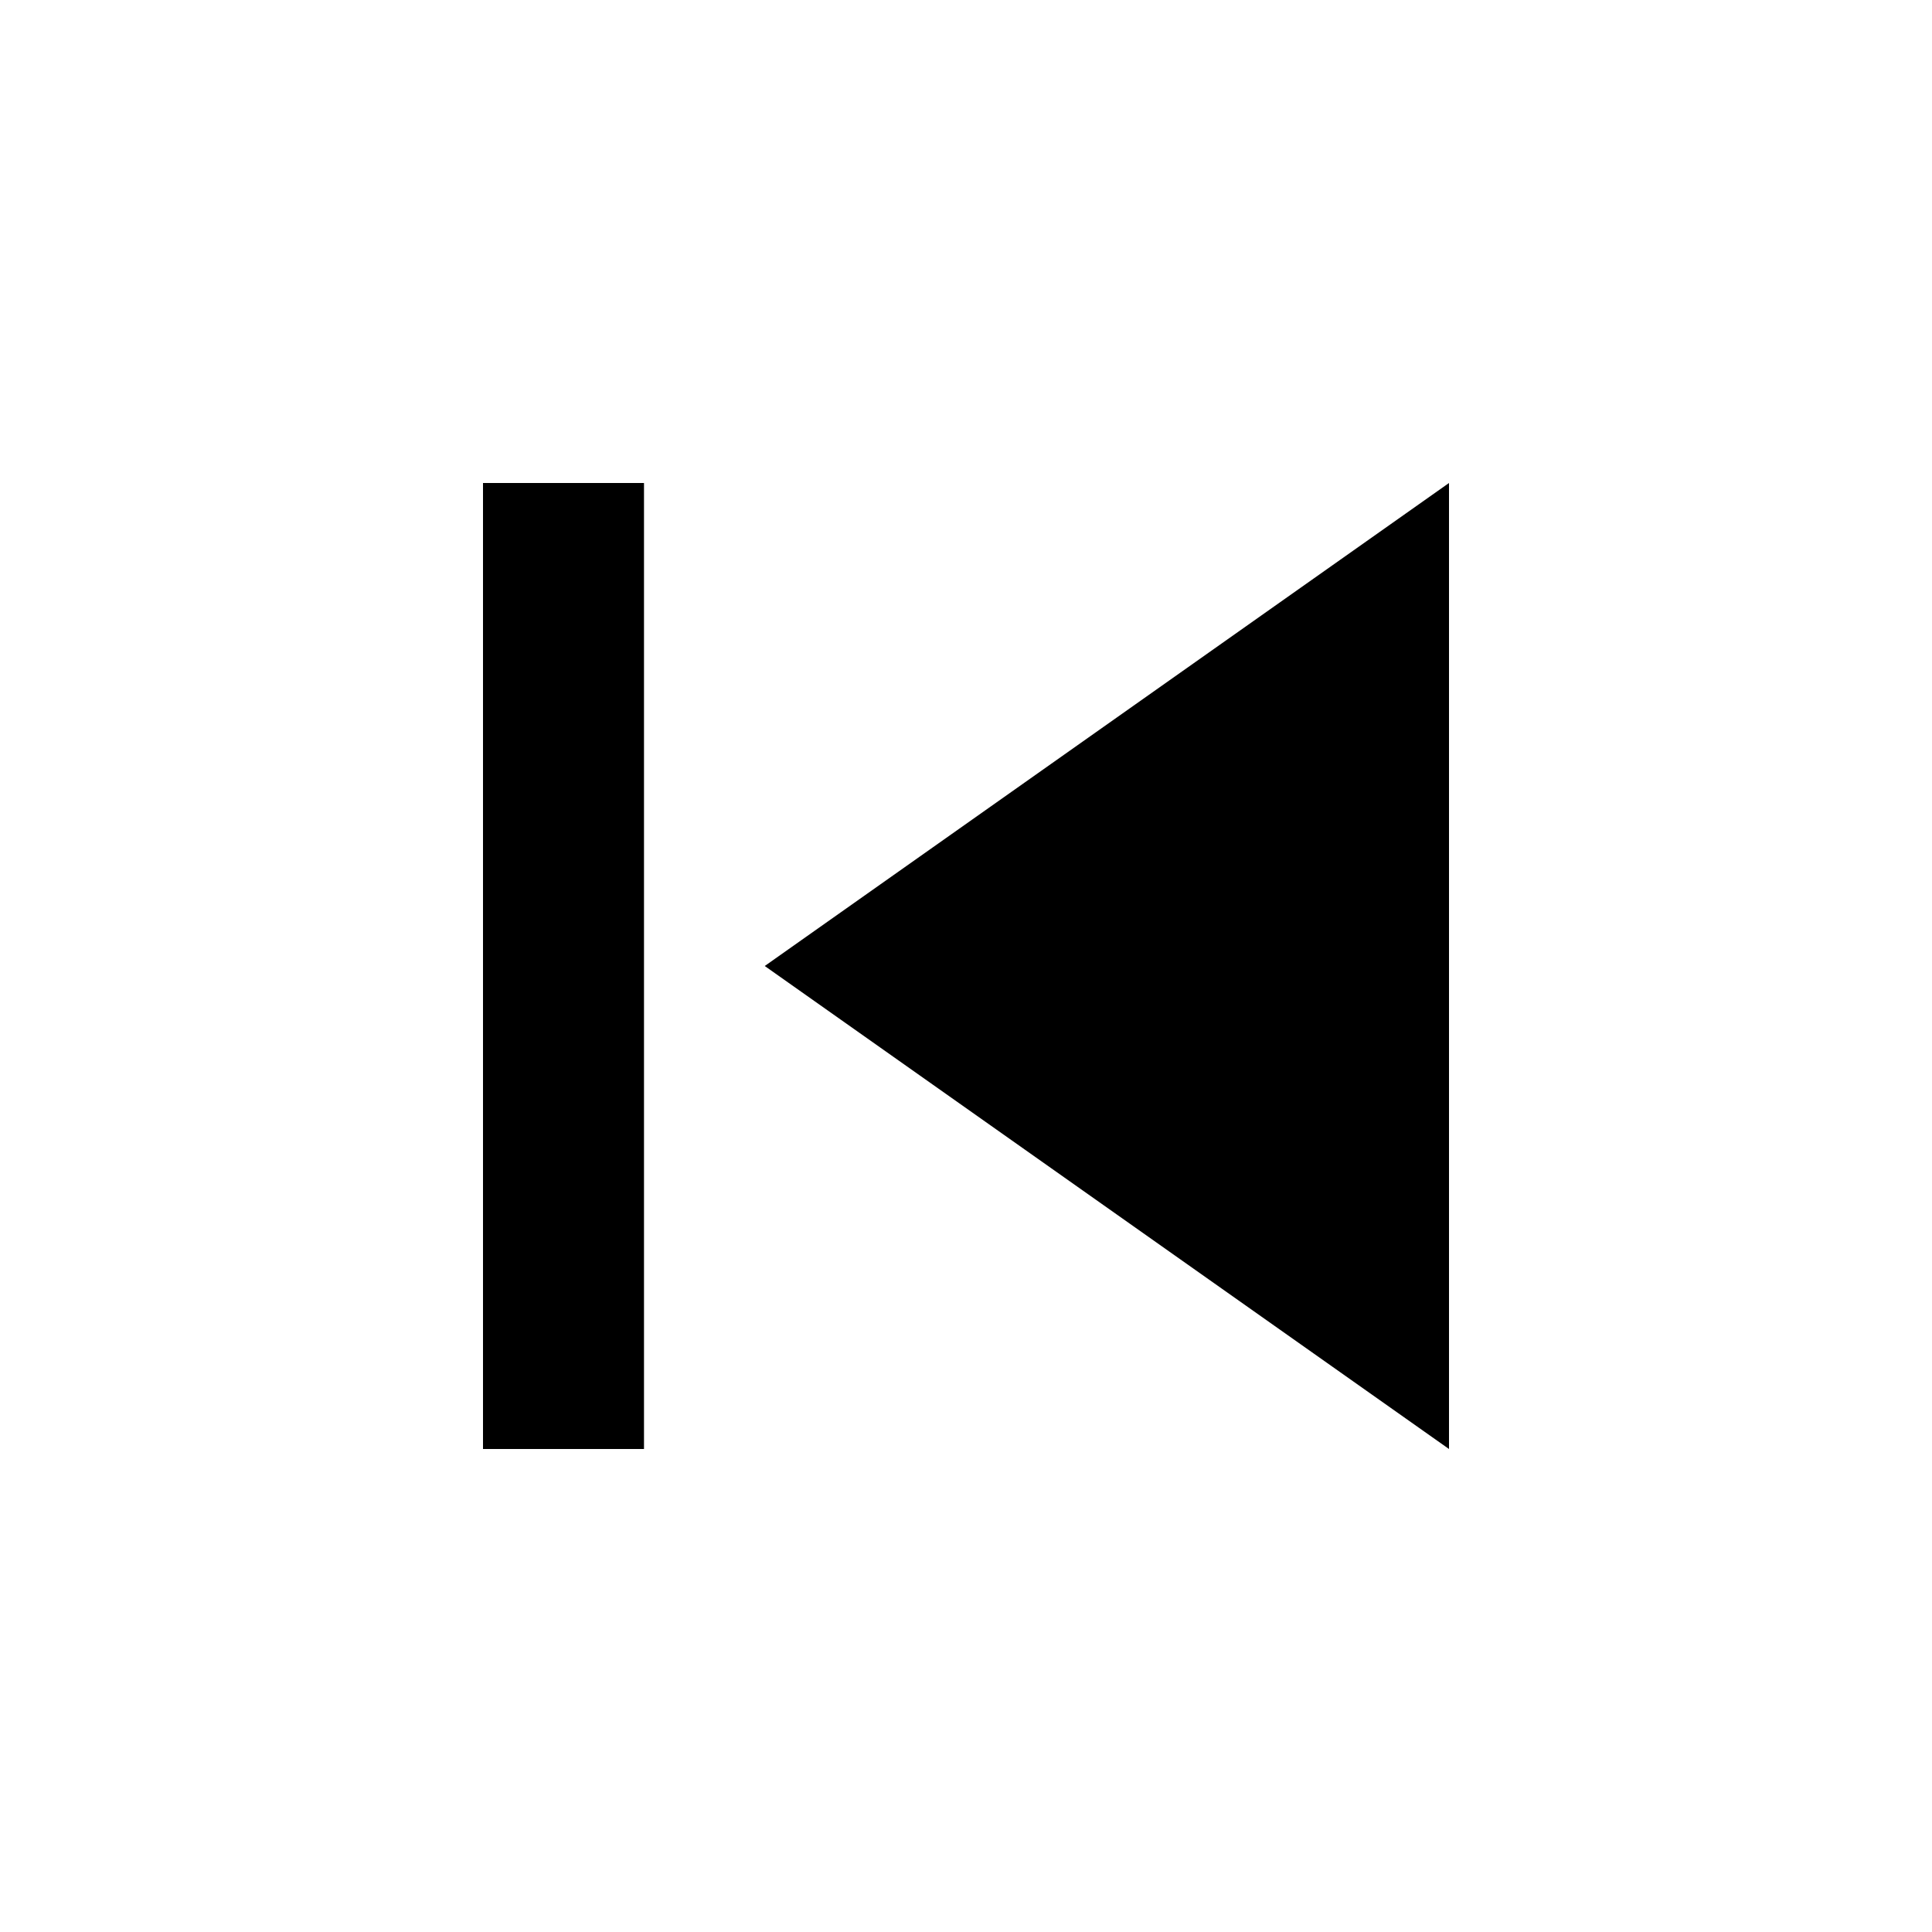
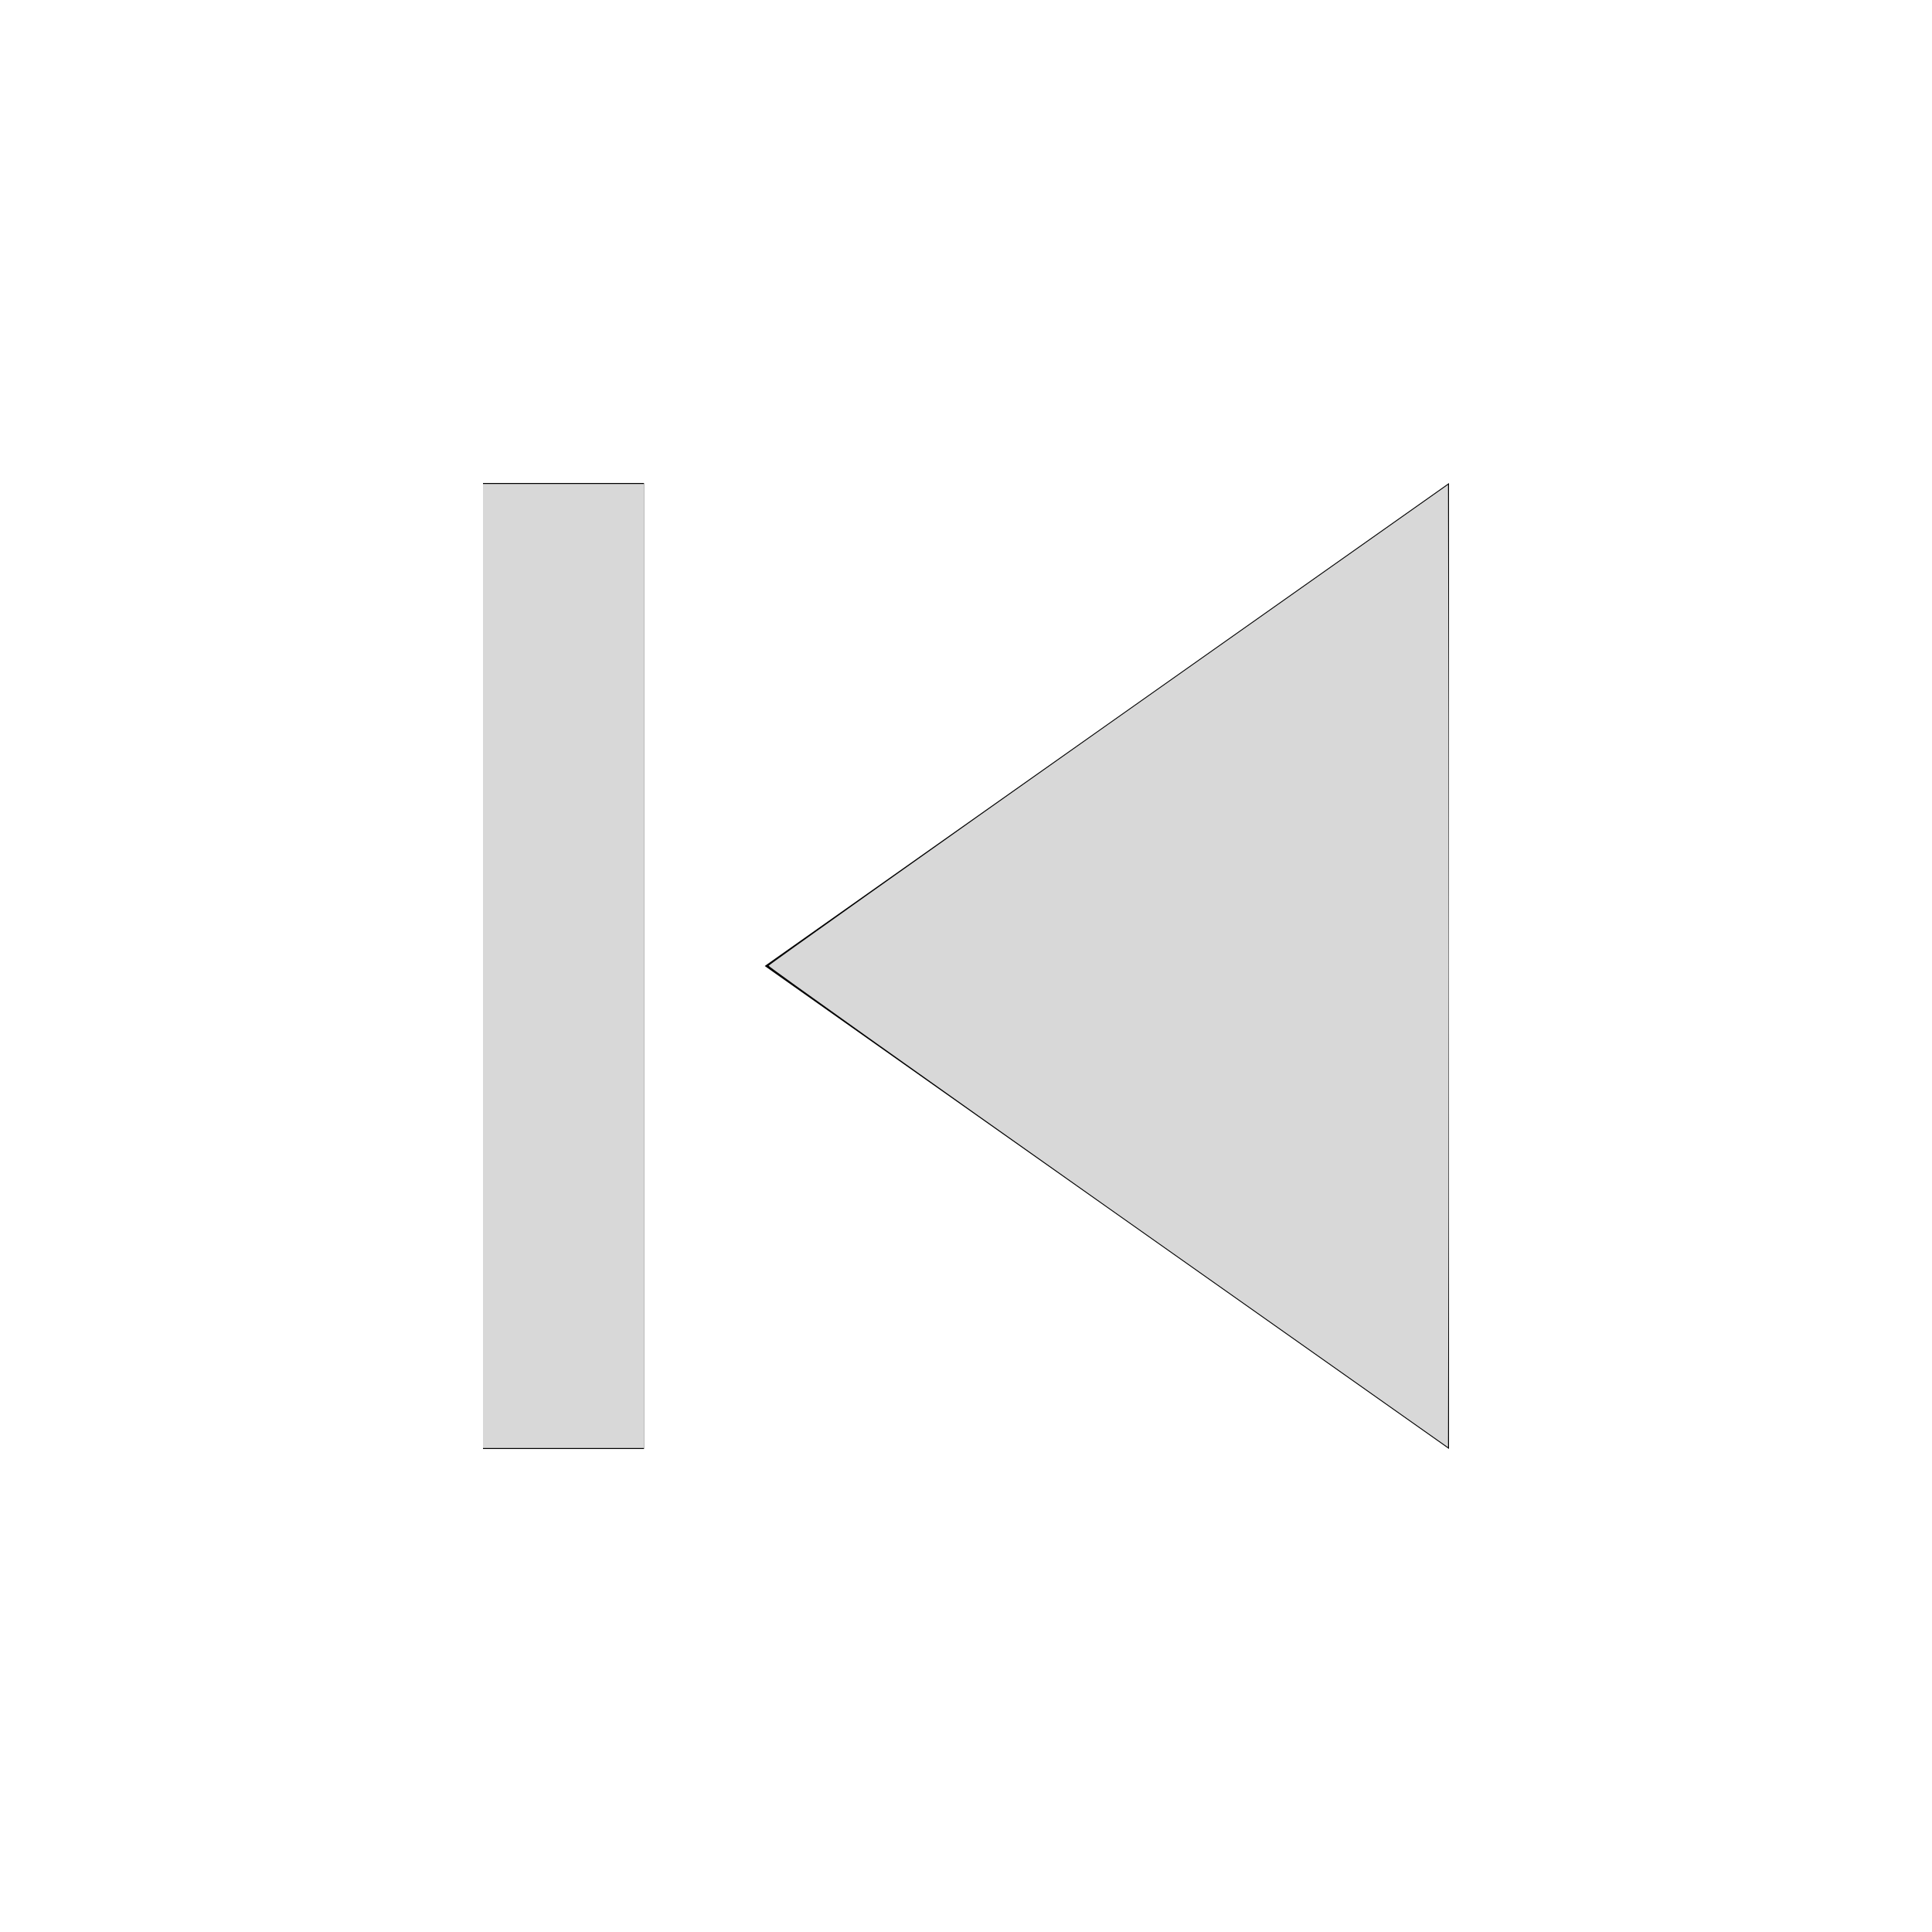
- <svg xmlns="http://www.w3.org/2000/svg" viewBox="0 0 24 24" preserveAspectRatio="xMidYMid meet" focusable="false" class="style-scope iron-icon" style="pointer-events: none; display: block; width: 100%; height: 100%;">
-   <g class="style-scope iron-icon">
-     <path d="M6 6h2v12H6zm3.5 6l8.5 6V6z" class="style-scope iron-icon" />
+ <svg xmlns="http://www.w3.org/2000/svg" viewBox="0 0 24 24" preserveAspectRatio="xMidYMid meet" focusable="false" class="style-scope iron-icon" style="pointer-events: none; display: block; width: 100%; height: 100%;" version="1.1" id="svg6">
+   <defs id="defs10" />
+   <g class="style-scope iron-icon" id="g4">
+     <path d="M6 6h2v12H6zm3.5 6l8.5 6V6z" class="style-scope iron-icon" id="path2" />
  </g>
+   <path style="fill:#d8d8d8;stroke-width:0.024;fill-opacity:1" d="M 13.766,14.998 C 11.444,13.359 9.546,12.008 9.548,11.997 9.551,11.985 11.451,10.636 13.77,8.999 l 4.218,-2.977 0.006,2.981 c 0.003,1.64 0.003,4.33 0,5.978 l -0.006,2.997 z" id="path837" />
+   <path style="fill:#d8d8d8;fill-opacity:1;stroke-width:0.024" d="M 6,12 V 6.012 H 7 8 V 12 17.988 H 7 6 Z" id="path839" />
</svg>
